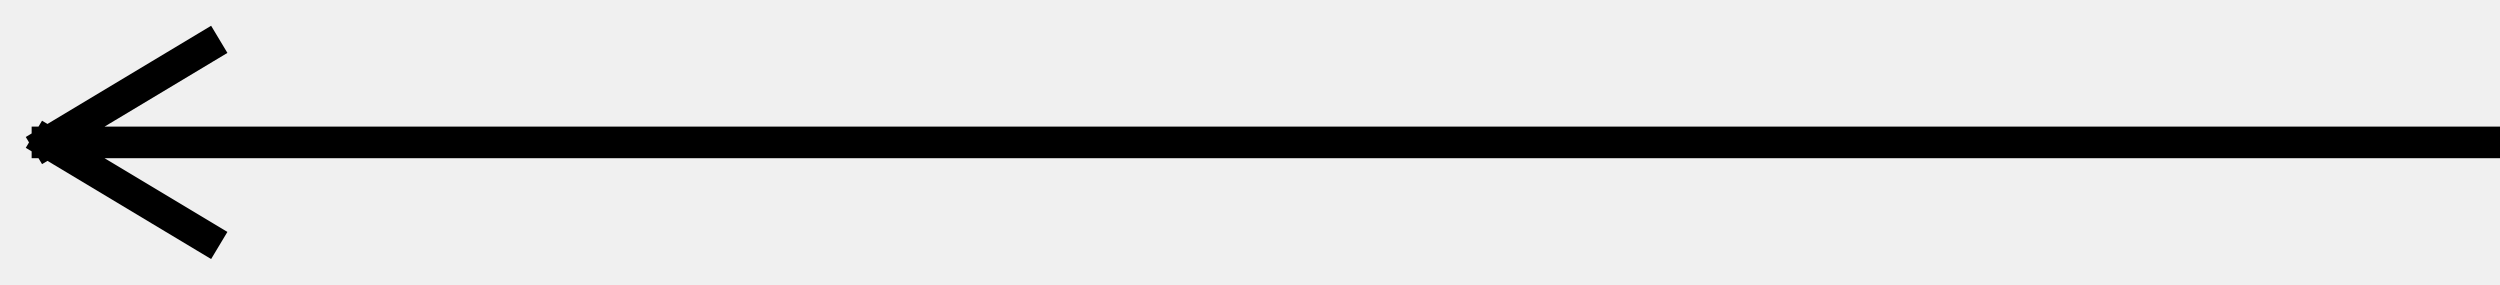
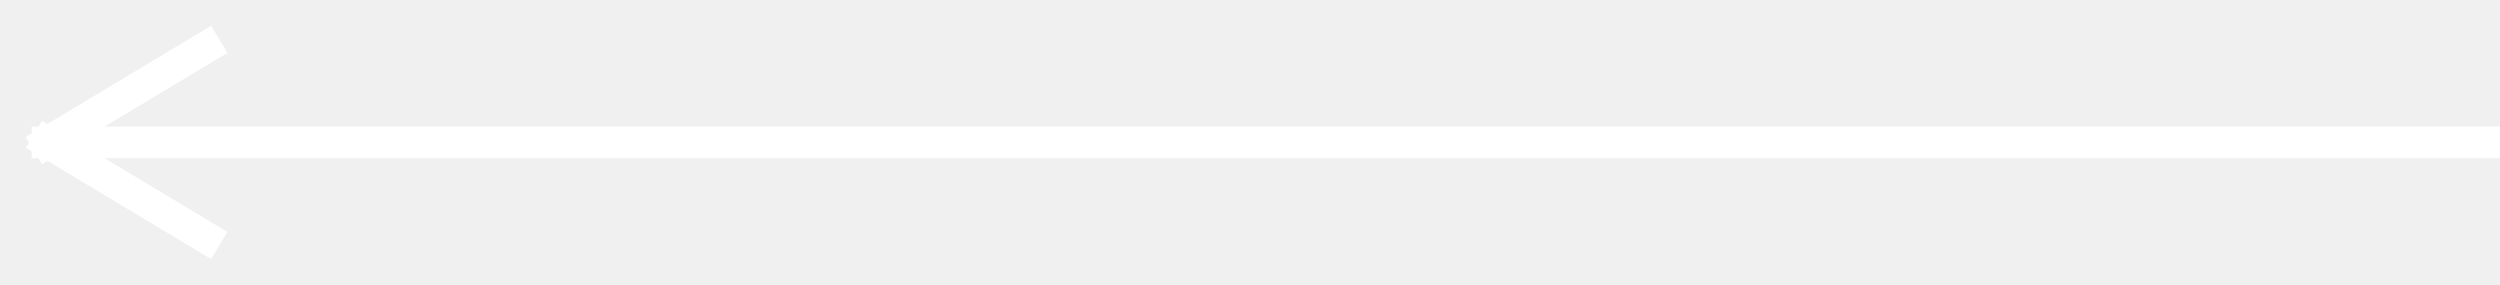
<svg xmlns="http://www.w3.org/2000/svg" width="79" height="9">
-   <g stroke="#000" fill="none" fill-rule="evenodd" stroke-linecap="square">
+   <g stroke="#fff" fill="none" fill-rule="evenodd" stroke-linecap="square">
    <path d="M1.5 4.5l5-3M1.5 4.5l5 3M78.5 4.5h-77" />
  </g>
</svg>
